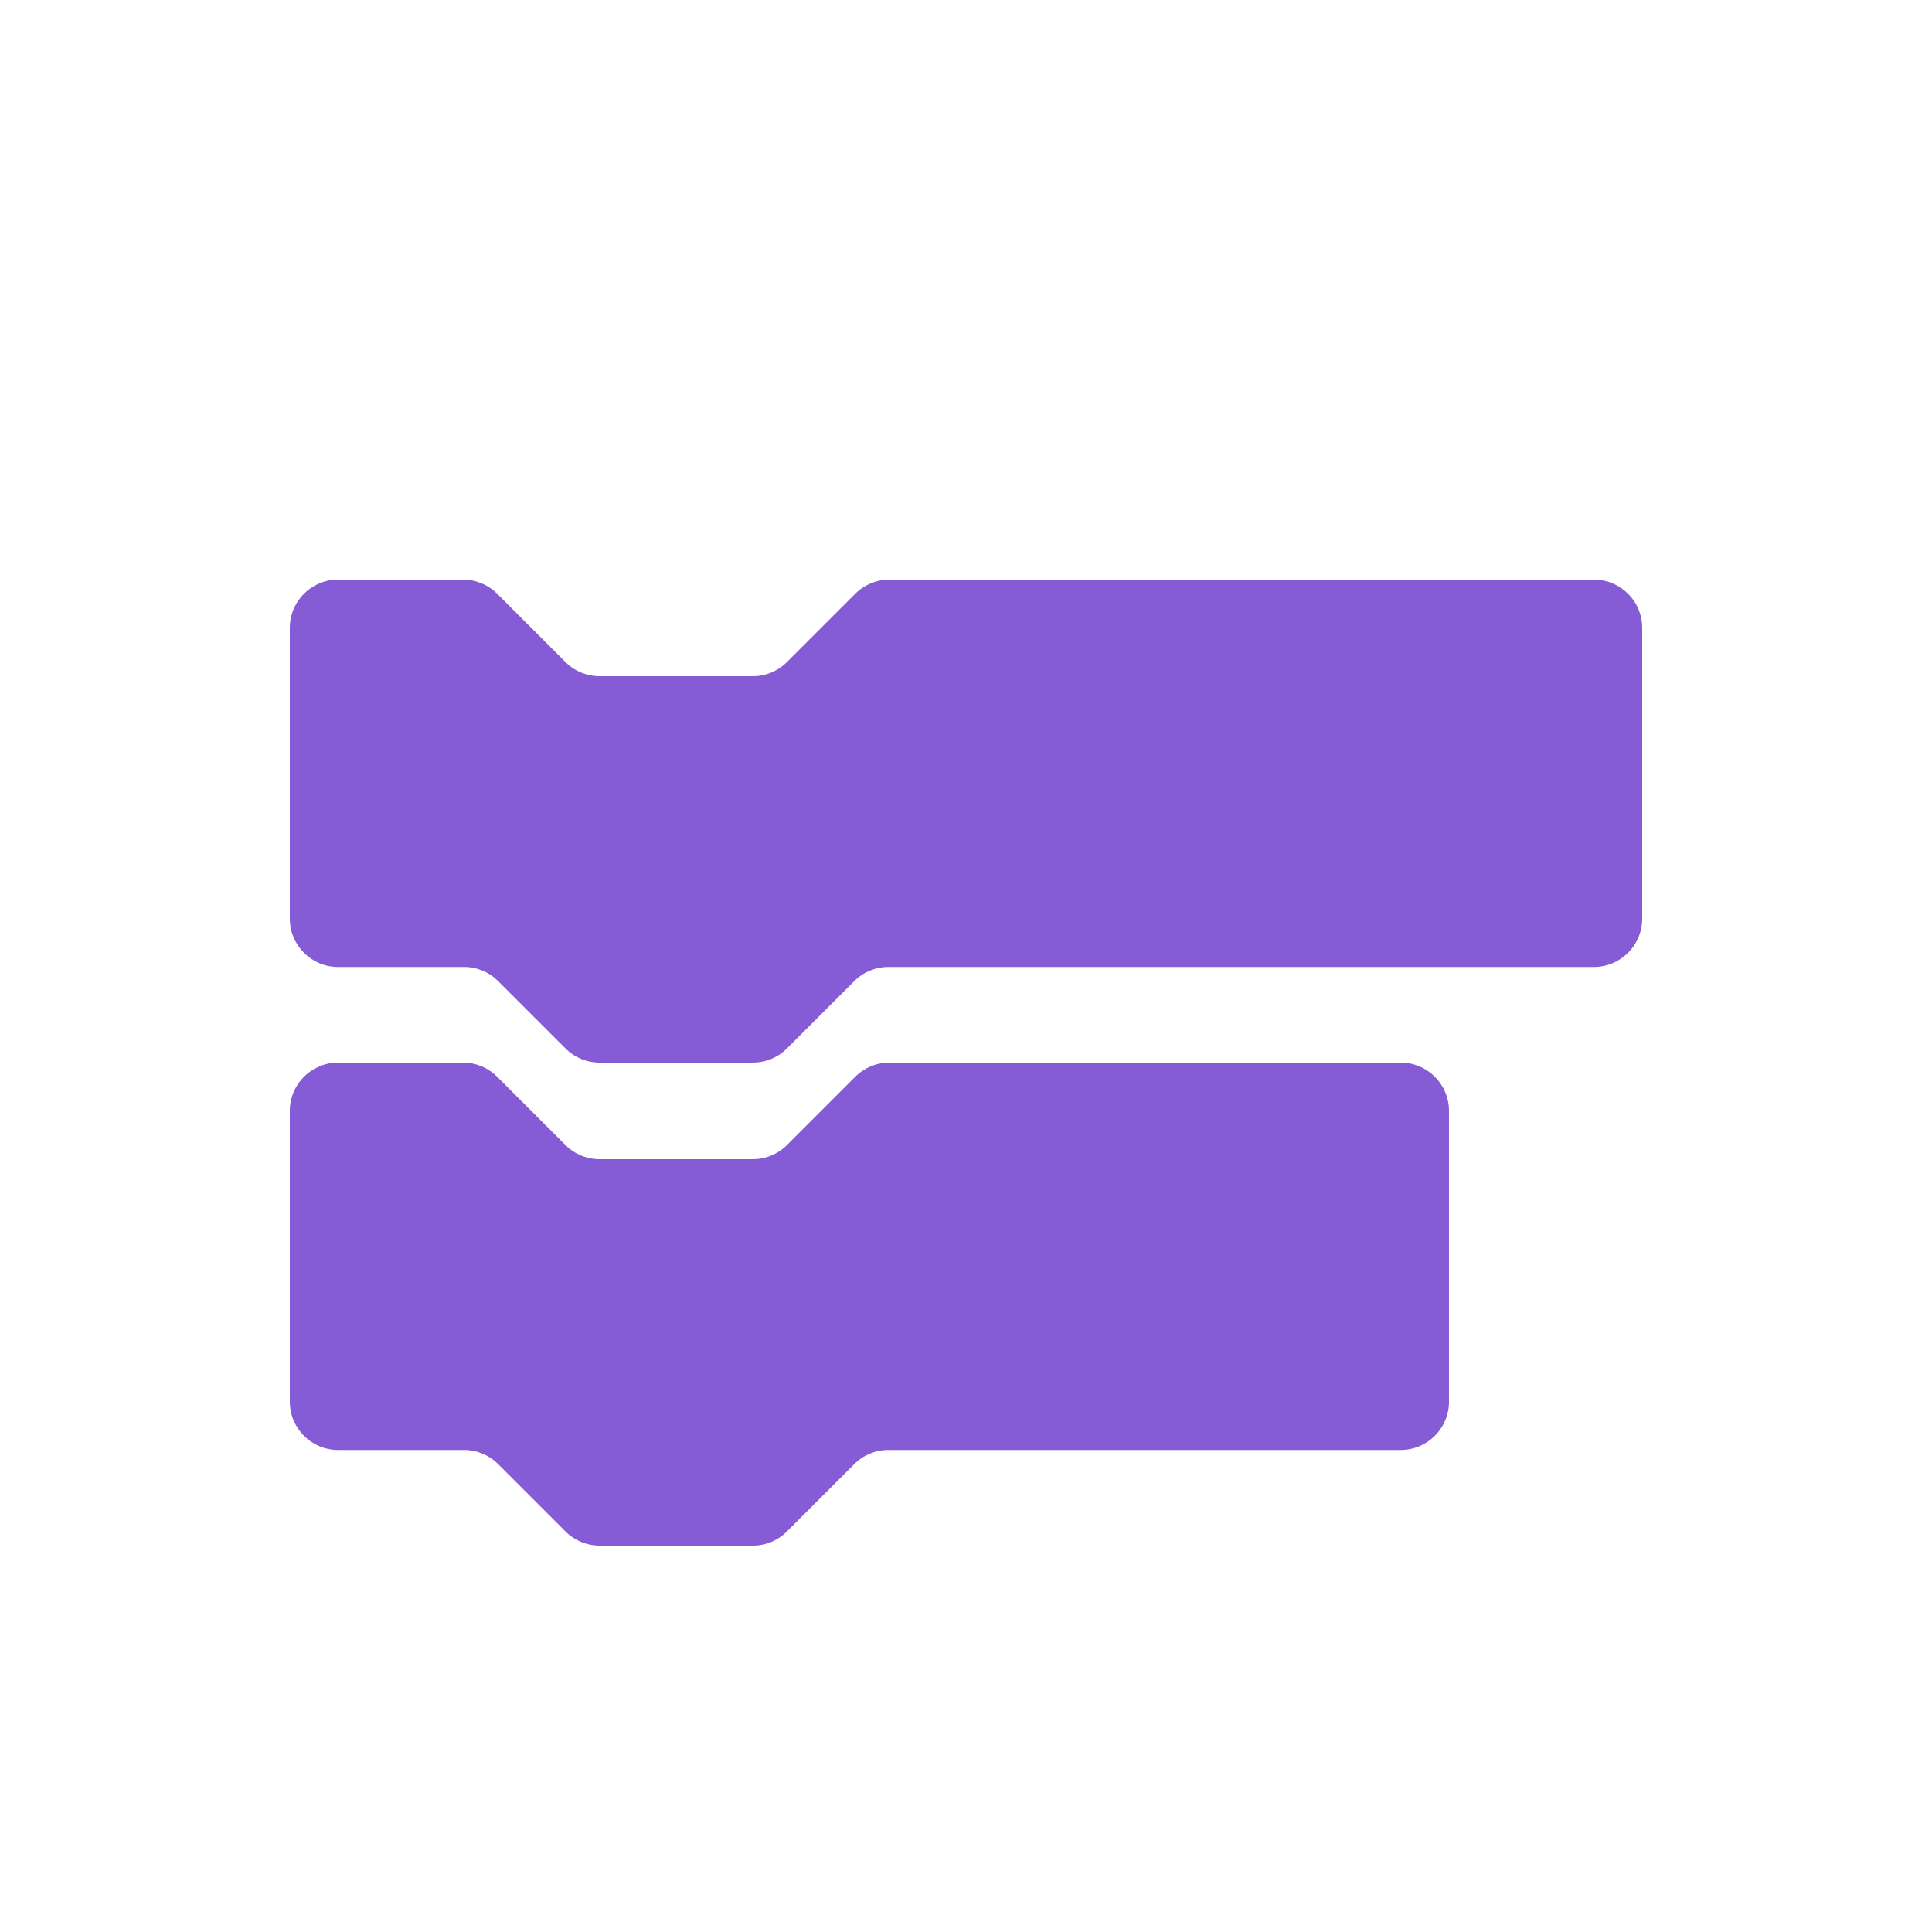
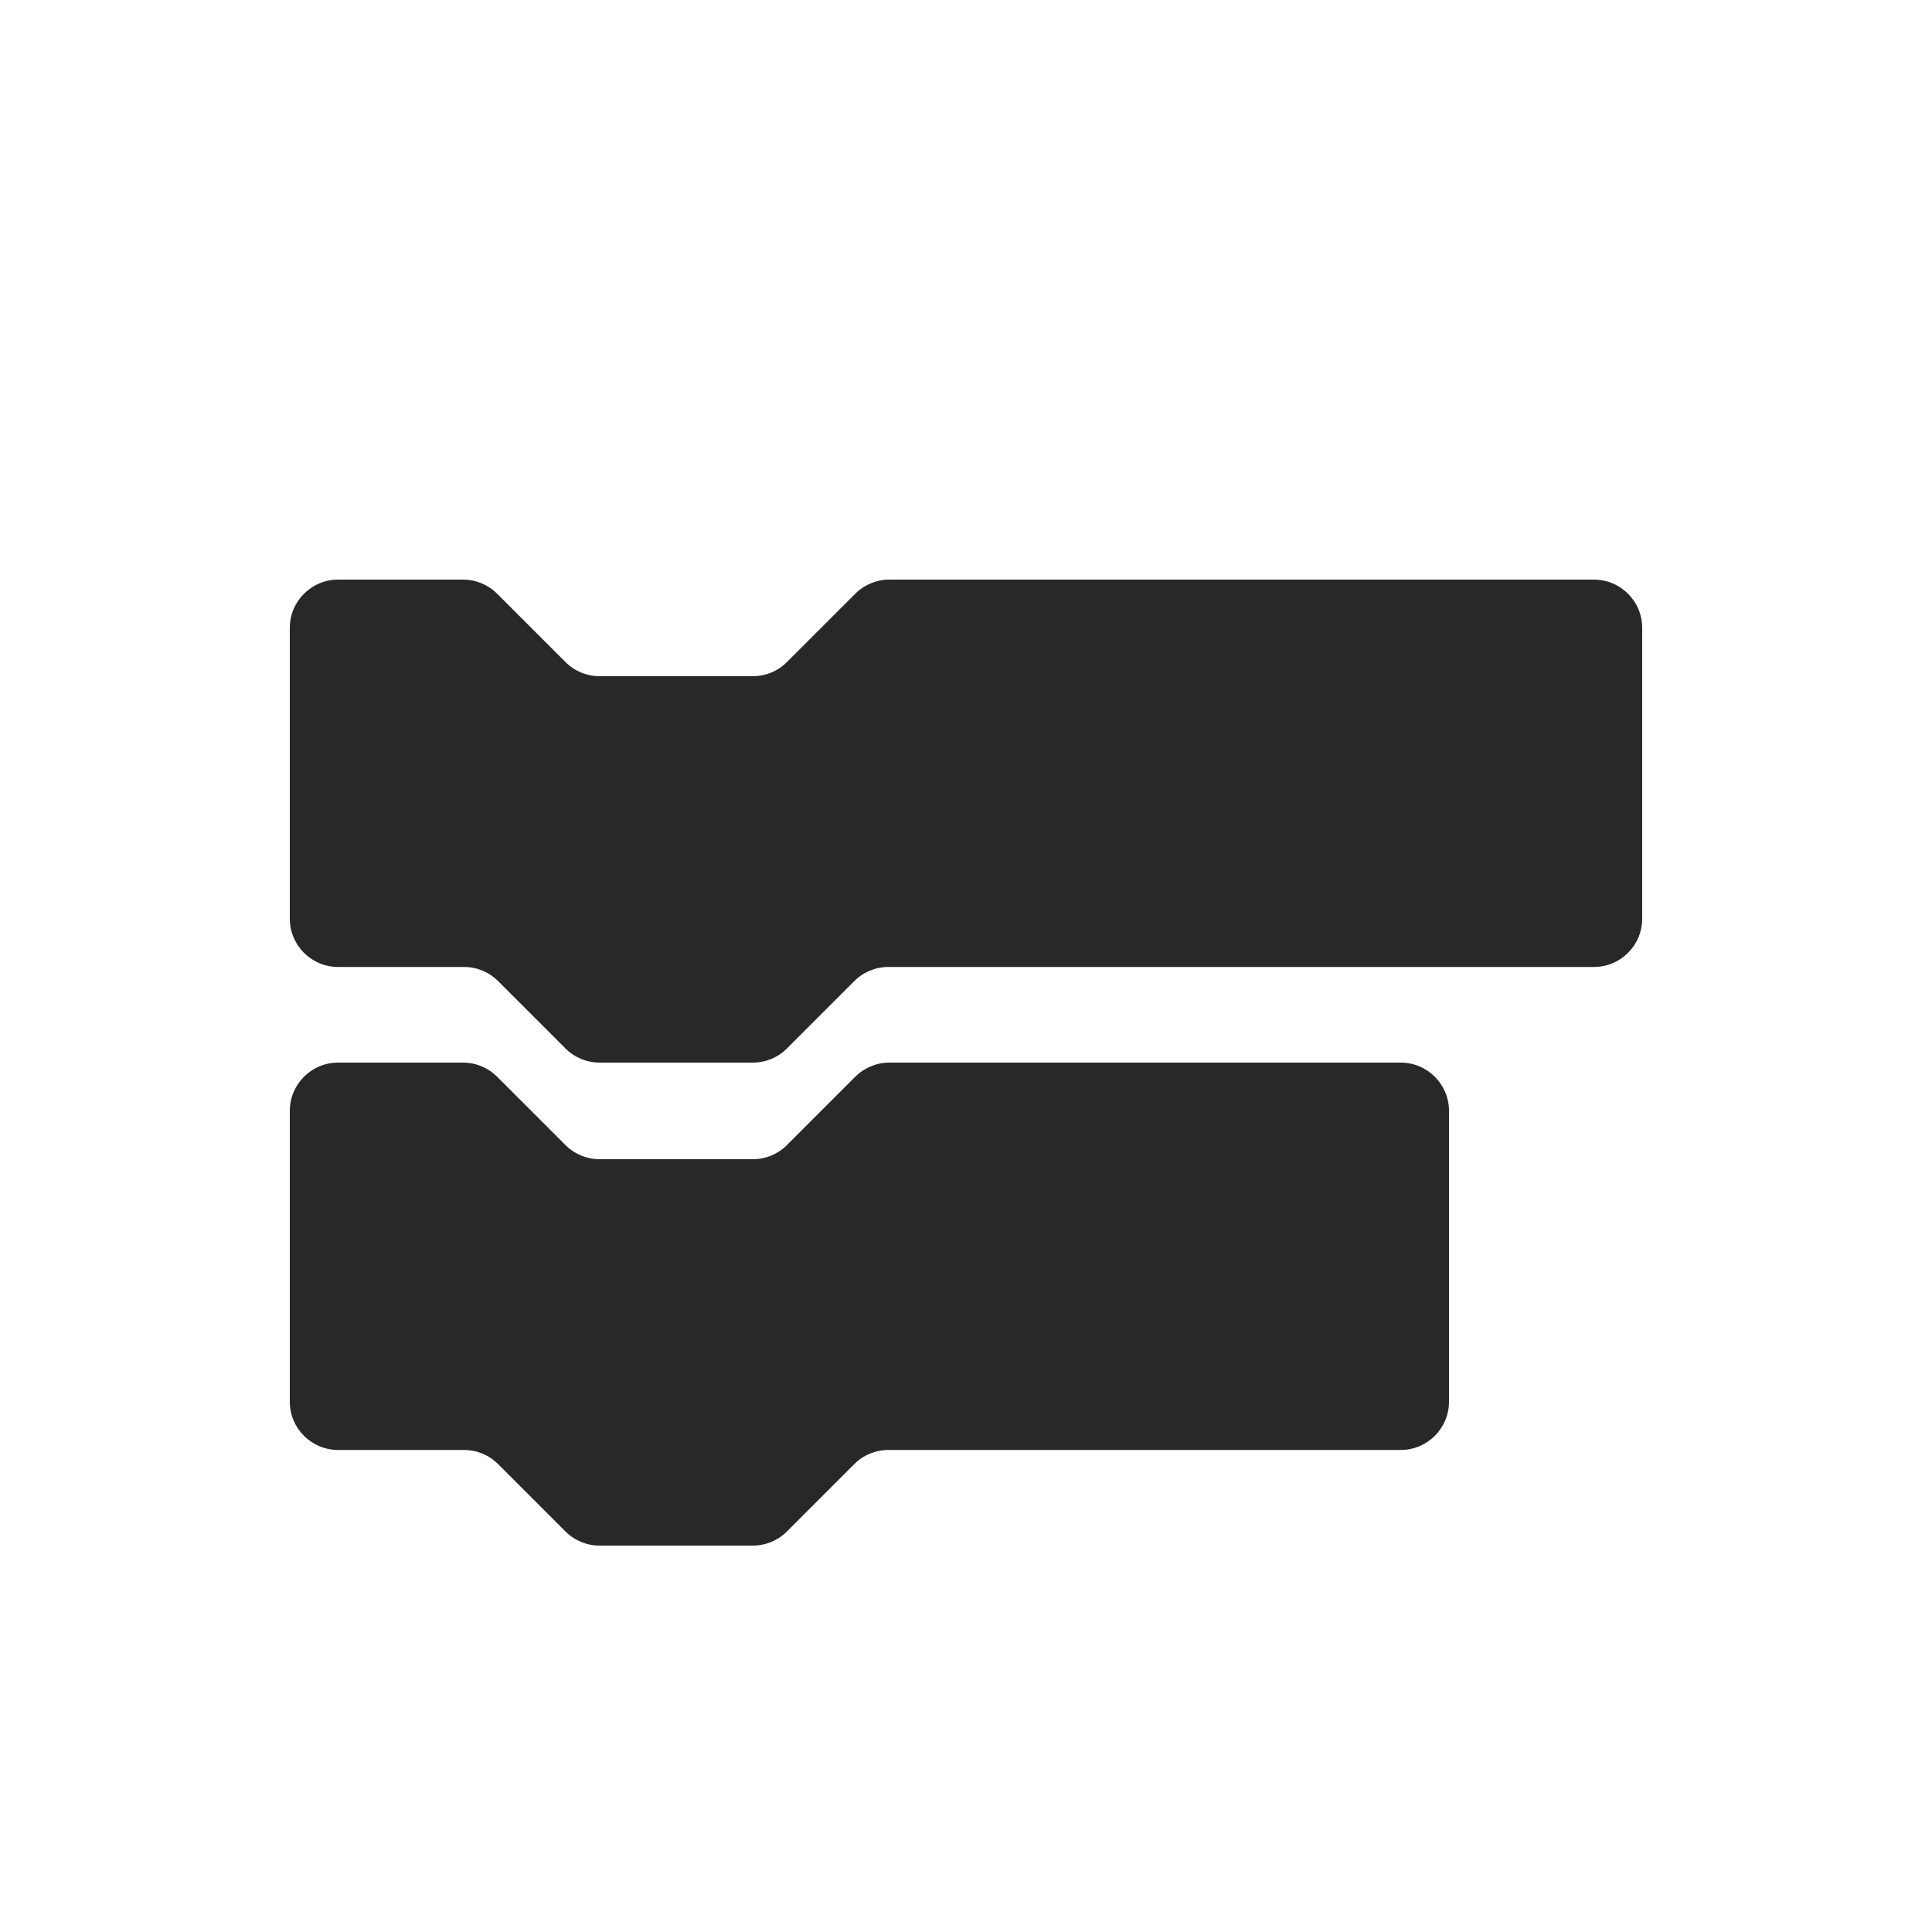
<svg xmlns="http://www.w3.org/2000/svg" width="20px" height="20px" viewBox="0 0 20 20" version="1.1">
  <defs />
  <g id="Code-V2" stroke="none" stroke-width="1" fill="none" fill-rule="evenodd">
-     <path d="M15,14.51 C15,14.786 14.776,15.01 14.5,15.01 L9.197,15.01 C9.064,15.01 8.937,15.062 8.844,15.156 L8.146,15.854 C8.053,15.947 7.926,16 7.793,16 L6.207,16 C6.074,16 5.947,15.947 5.854,15.854 L5.156,15.156 C5.062,15.062 4.936,15.01 4.803,15.01 L3.5,15.01 C3.224,15.01 3,14.786 3,14.51 L3,11.5 C3,11.224 3.224,11 3.5,11 L4.793,11 C4.926,11 5.053,11.053 5.146,11.146 L5.854,11.854 C5.947,11.947 6.074,12 6.207,12 L7.793,12 C7.926,12 8.053,11.947 8.146,11.854 L8.854,11.146 C8.947,11.053 9.074,11 9.207,11 L14.5,11 C14.776,11 15,11.224 15,11.5 L15,14.51 Z M17,9.51 C17,9.786 16.776,10.01 16.5,10.01 L9.197,10.01 C9.064,10.01 8.937,10.062 8.844,10.156 L8.146,10.854 C8.053,10.947 7.926,11 7.793,11 L6.207,11 C6.074,11 5.947,10.947 5.854,10.854 L5.156,10.156 C5.062,10.062 4.936,10.01 4.803,10.01 L3.5,10.01 C3.224,10.01 3,9.786 3,9.51 L3,6.5 C3,6.224 3.224,6 3.5,6 L4.793,6 C4.926,6 5.053,6.053 5.146,6.146 L5.854,6.854 C5.947,6.947 6.074,7 6.207,7 L7.793,7 C7.926,7 8.053,6.947 8.146,6.854 L8.854,6.146 C8.947,6.053 9.074,6 9.207,6 L16.5,6 C16.776,6 17,6.224 17,6.5 L17,9.51 Z" id="Code" fill="#855CD6" />
+     <path d="M15,14.51 C15,14.786 14.776,15.01 14.5,15.01 L9.197,15.01 C9.064,15.01 8.937,15.062 8.844,15.156 L8.146,15.854 C8.053,15.947 7.926,16 7.793,16 L6.207,16 C6.074,16 5.947,15.947 5.854,15.854 L5.156,15.156 C5.062,15.062 4.936,15.01 4.803,15.01 L3.5,15.01 C3.224,15.01 3,14.786 3,14.51 L3,11.5 C3,11.224 3.224,11 3.5,11 L4.793,11 C4.926,11 5.053,11.053 5.146,11.146 L5.854,11.854 C5.947,11.947 6.074,12 6.207,12 L7.793,12 C7.926,12 8.053,11.947 8.146,11.854 L8.854,11.146 C8.947,11.053 9.074,11 9.207,11 L14.5,11 C14.776,11 15,11.224 15,11.5 L15,14.51 Z M17,9.51 C17,9.786 16.776,10.01 16.5,10.01 L9.197,10.01 C9.064,10.01 8.937,10.062 8.844,10.156 L8.146,10.854 C8.053,10.947 7.926,11 7.793,11 L6.207,11 C6.074,11 5.947,10.947 5.854,10.854 L5.156,10.156 C5.062,10.062 4.936,10.01 4.803,10.01 L3.5,10.01 C3.224,10.01 3,9.786 3,9.51 L3,6.5 C3,6.224 3.224,6 3.5,6 L4.793,6 C4.926,6 5.053,6.053 5.146,6.146 L5.854,6.854 C5.947,6.947 6.074,7 6.207,7 L7.793,7 C7.926,7 8.053,6.947 8.146,6.854 L8.854,6.146 C8.947,6.053 9.074,6 9.207,6 L16.5,6 C16.776,6 17,6.224 17,6.5 L17,9.51 Z" id="Code" fill="#282828" />
  </g>
</svg>
